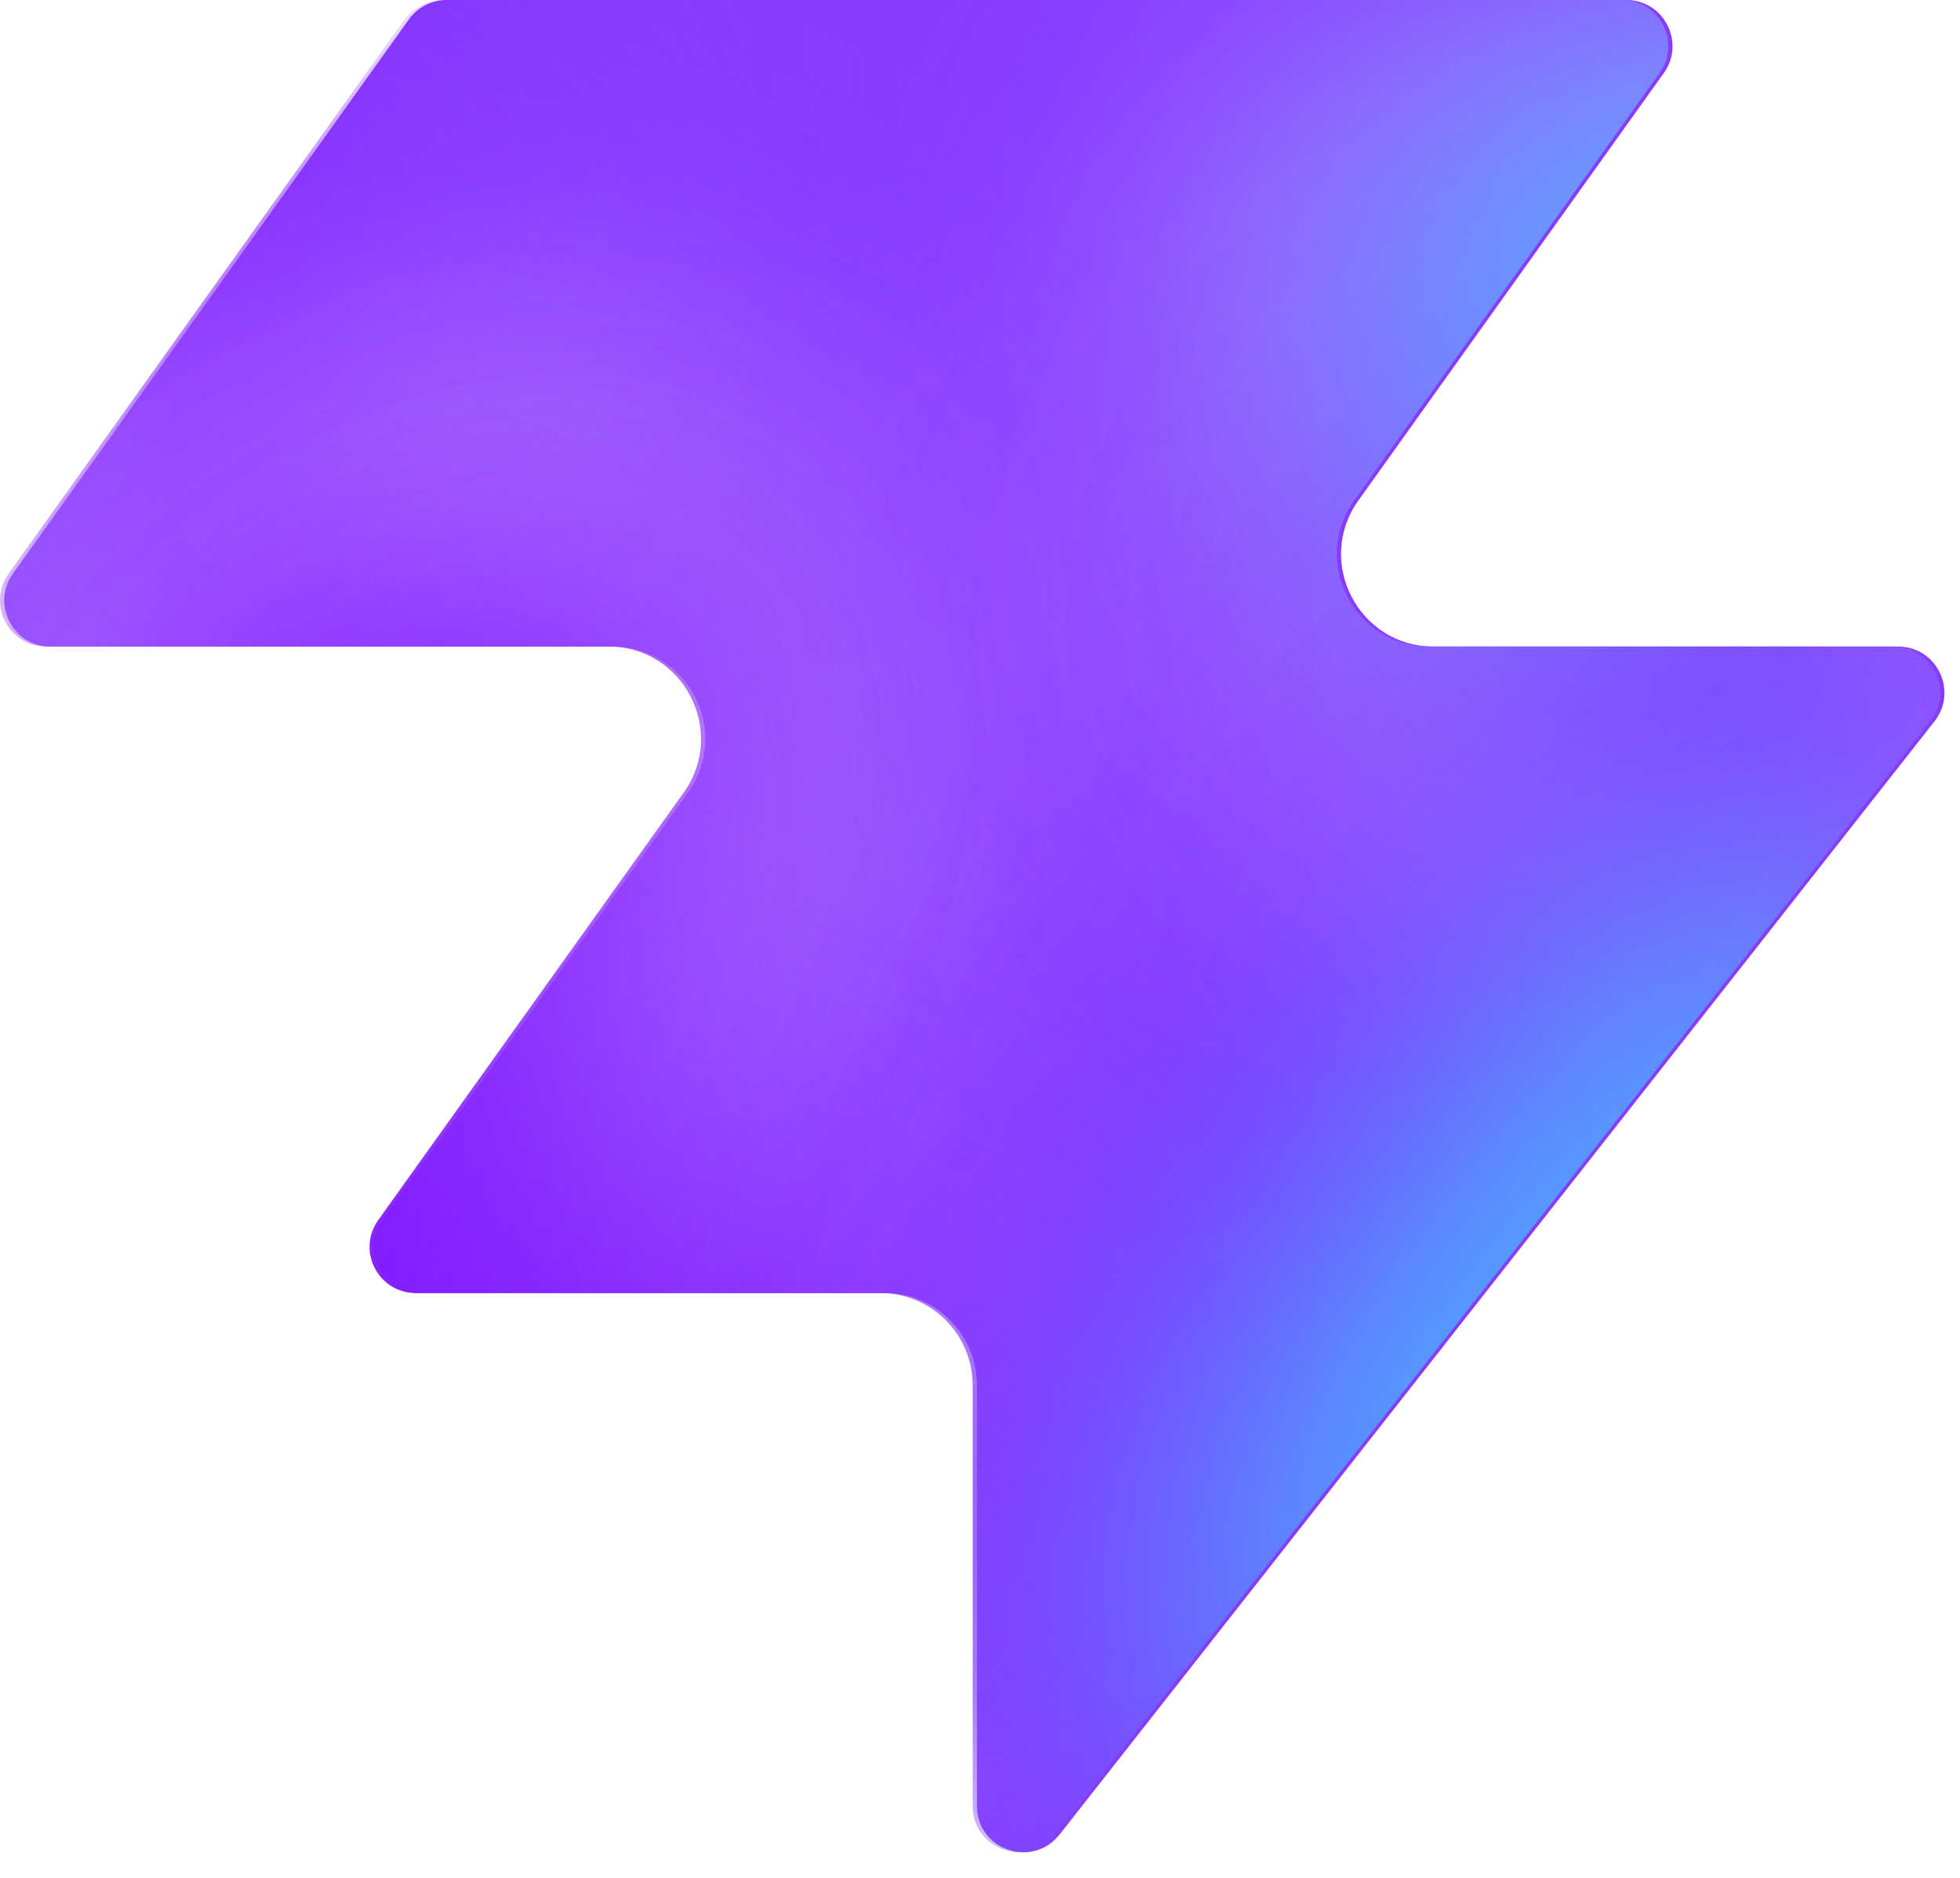
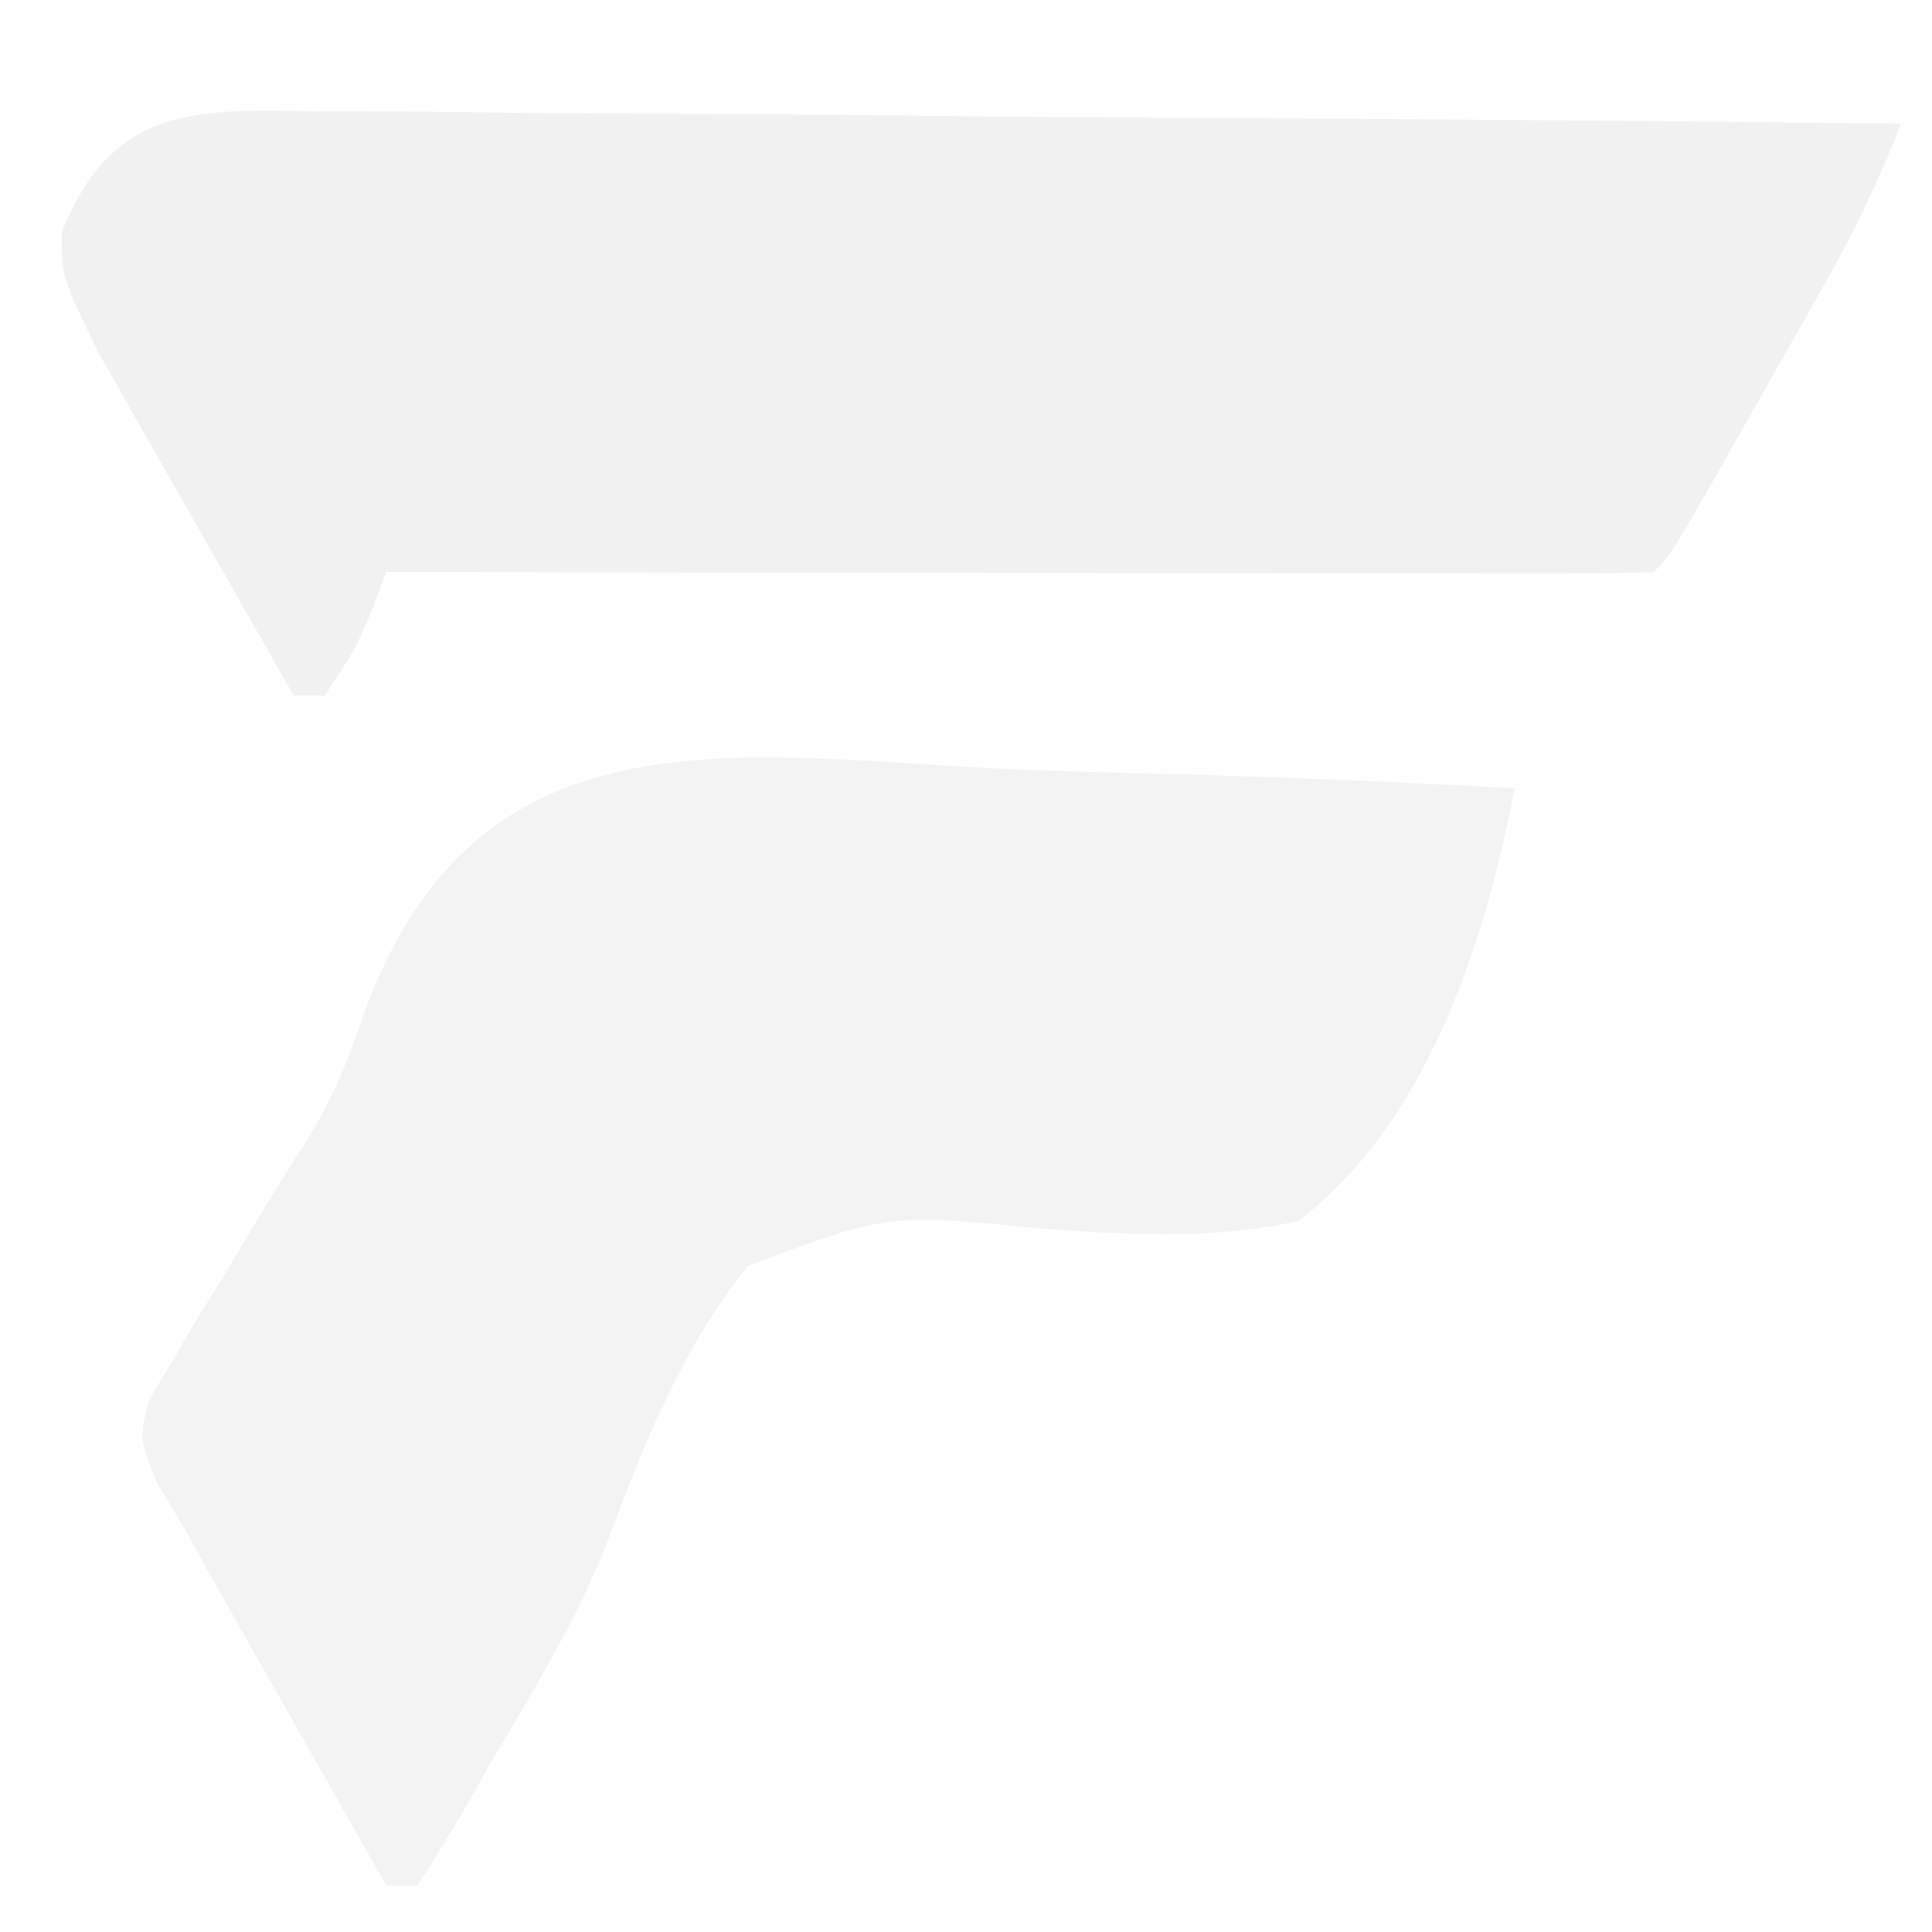
- <svg xmlns="http://www.w3.org/2000/svg" width="48" height="46" fill="none" viewBox="0 0 48 46">
-   <path fill="#863bff" d="M25.946 44.938c-.664.845-2.021.375-2.021-.698V33.937a2.26 2.26 0 0 0-2.262-2.262H10.287c-.92 0-1.456-1.04-.92-1.788l7.48-10.471c1.07-1.497 0-3.578-1.842-3.578H1.237c-.92 0-1.456-1.04-.92-1.788L10.013.474c.214-.297.556-.474.92-.474h28.894c.92 0 1.456 1.04.92 1.788l-7.48 10.471c-1.07 1.498 0 3.579 1.842 3.579h11.377c.943 0 1.473 1.088.89 1.83L25.947 44.94z" style="fill:#863bff;fill:color(display-p3 .525 .23 1);fill-opacity:1" />
-   <mask id="a" width="48" height="46" x="0" y="0" maskUnits="userSpaceOnUse" style="mask-type:alpha">
-     <path fill="#000" d="M25.842 44.938c-.664.844-2.021.375-2.021-.698V33.937a2.26 2.26 0 0 0-2.262-2.262H10.183c-.92 0-1.456-1.04-.92-1.788l7.48-10.471c1.07-1.498 0-3.579-1.842-3.579H1.133c-.92 0-1.456-1.04-.92-1.787L9.91.473c.214-.297.556-.474.92-.474h28.894c.92 0 1.456 1.04.92 1.788l-7.48 10.471c-1.07 1.498 0 3.578 1.842 3.578h11.377c.943 0 1.473 1.088.89 1.832L25.843 44.94z" style="fill:#000;fill-opacity:1" />
-   </mask>
-   <g mask="url(#a)">
-     <g filter="url(#b)">
-       <ellipse cx="5.508" cy="14.704" fill="#ede6ff" rx="5.508" ry="14.704" style="fill:#ede6ff;fill:color(display-p3 .927 .903 1);fill-opacity:1" transform="matrix(.00324 1 1 -.00324 -4.47 31.516)" />
-     </g>
-     <g filter="url(#c)">
-       <ellipse cx="10.399" cy="29.851" fill="#ede6ff" rx="10.399" ry="29.851" style="fill:#ede6ff;fill:color(display-p3 .927 .903 1);fill-opacity:1" transform="matrix(.00324 1 1 -.00324 -39.328 7.883)" />
-     </g>
-     <g filter="url(#d)">
-       <ellipse cx="5.508" cy="30.487" fill="#7e14ff" rx="5.508" ry="30.487" style="fill:#7e14ff;fill:color(display-p3 .492 .077 1);fill-opacity:1" transform="rotate(89.814 -25.913 -14.639)scale(1 -1)" />
-     </g>
-     <g filter="url(#e)">
-       <ellipse cx="5.508" cy="30.599" fill="#7e14ff" rx="5.508" ry="30.599" style="fill:#7e14ff;fill:color(display-p3 .492 .077 1);fill-opacity:1" transform="rotate(89.814 -32.644 -3.334)scale(1 -1)" />
-     </g>
-     <g filter="url(#f)">
-       <ellipse cx="5.508" cy="30.599" fill="#7e14ff" rx="5.508" ry="30.599" style="fill:#7e14ff;fill:color(display-p3 .492 .077 1);fill-opacity:1" transform="matrix(.00324 1 1 -.00324 -34.34 30.47)" />
-     </g>
-     <g filter="url(#g)">
-       <ellipse cx="14.072" cy="22.078" fill="#ede6ff" rx="14.072" ry="22.078" style="fill:#ede6ff;fill:color(display-p3 .927 .903 1);fill-opacity:1" transform="rotate(93.35 24.506 48.493)scale(-1 1)" />
-     </g>
-     <g filter="url(#h)">
-       <ellipse cx="3.47" cy="21.501" fill="#7e14ff" rx="3.47" ry="21.501" style="fill:#7e14ff;fill:color(display-p3 .492 .077 1);fill-opacity:1" transform="rotate(89.009 28.708 47.59)scale(-1 1)" />
-     </g>
-     <g filter="url(#i)">
-       <ellipse cx="3.47" cy="21.501" fill="#7e14ff" rx="3.47" ry="21.501" style="fill:#7e14ff;fill:color(display-p3 .492 .077 1);fill-opacity:1" transform="rotate(89.009 28.708 47.59)scale(-1 1)" />
-     </g>
-     <g filter="url(#j)">
-       <ellipse cx=".387" cy="8.972" fill="#7e14ff" rx="4.407" ry="29.108" style="fill:#7e14ff;fill:color(display-p3 .492 .077 1);fill-opacity:1" transform="rotate(39.51 .387 8.972)" />
-     </g>
-     <g filter="url(#k)">
-       <ellipse cx="47.523" cy="-6.092" fill="#7e14ff" rx="4.407" ry="29.108" style="fill:#7e14ff;fill:color(display-p3 .492 .077 1);fill-opacity:1" transform="rotate(37.892 47.523 -6.092)" />
-     </g>
-     <g filter="url(#l)">
-       <ellipse cx="41.412" cy="6.333" fill="#47bfff" rx="5.971" ry="9.665" style="fill:#47bfff;fill:color(display-p3 .28 .748 1);fill-opacity:1" transform="rotate(37.892 41.412 6.333)" />
-     </g>
-     <g filter="url(#m)">
-       <ellipse cx="-1.879" cy="38.332" fill="#7e14ff" rx="4.407" ry="29.108" style="fill:#7e14ff;fill:color(display-p3 .492 .077 1);fill-opacity:1" transform="rotate(37.892 -1.88 38.332)" />
-     </g>
-     <g filter="url(#n)">
-       <ellipse cx="-1.879" cy="38.332" fill="#7e14ff" rx="4.407" ry="29.108" style="fill:#7e14ff;fill:color(display-p3 .492 .077 1);fill-opacity:1" transform="rotate(37.892 -1.88 38.332)" />
-     </g>
-     <g filter="url(#o)">
-       <ellipse cx="35.651" cy="29.907" fill="#7e14ff" rx="4.407" ry="29.108" style="fill:#7e14ff;fill:color(display-p3 .492 .077 1);fill-opacity:1" transform="rotate(37.892 35.651 29.907)" />
-     </g>
-     <g filter="url(#p)">
-       <ellipse cx="38.418" cy="32.4" fill="#47bfff" rx="5.971" ry="15.297" style="fill:#47bfff;fill:color(display-p3 .28 .748 1);fill-opacity:1" transform="rotate(37.892 38.418 32.4)" />
-     </g>
-   </g>
-   <defs>
-     <filter id="b" width="60.045" height="41.654" x="-19.77" y="16.149" color-interpolation-filters="sRGB" filterUnits="userSpaceOnUse">
-       <feFlood flood-opacity="0" result="BackgroundImageFix" />
-       <feBlend in="SourceGraphic" in2="BackgroundImageFix" result="shape" />
-       <feGaussianBlur result="effect1_foregroundBlur_2002_17158" stdDeviation="7.659" />
-     </filter>
-     <filter id="c" width="90.34" height="51.437" x="-54.613" y="-7.533" color-interpolation-filters="sRGB" filterUnits="userSpaceOnUse">
-       <feFlood flood-opacity="0" result="BackgroundImageFix" />
-       <feBlend in="SourceGraphic" in2="BackgroundImageFix" result="shape" />
-       <feGaussianBlur result="effect1_foregroundBlur_2002_17158" stdDeviation="7.659" />
-     </filter>
-     <filter id="d" width="79.355" height="29.4" x="-49.64" y="2.03" color-interpolation-filters="sRGB" filterUnits="userSpaceOnUse">
-       <feFlood flood-opacity="0" result="BackgroundImageFix" />
-       <feBlend in="SourceGraphic" in2="BackgroundImageFix" result="shape" />
-       <feGaussianBlur result="effect1_foregroundBlur_2002_17158" stdDeviation="4.596" />
-     </filter>
-     <filter id="e" width="79.579" height="29.4" x="-45.045" y="20.029" color-interpolation-filters="sRGB" filterUnits="userSpaceOnUse">
-       <feFlood flood-opacity="0" result="BackgroundImageFix" />
-       <feBlend in="SourceGraphic" in2="BackgroundImageFix" result="shape" />
-       <feGaussianBlur result="effect1_foregroundBlur_2002_17158" stdDeviation="4.596" />
-     </filter>
-     <filter id="f" width="79.579" height="29.4" x="-43.513" y="21.178" color-interpolation-filters="sRGB" filterUnits="userSpaceOnUse">
-       <feFlood flood-opacity="0" result="BackgroundImageFix" />
-       <feBlend in="SourceGraphic" in2="BackgroundImageFix" result="shape" />
-       <feGaussianBlur result="effect1_foregroundBlur_2002_17158" stdDeviation="4.596" />
-     </filter>
-     <filter id="g" width="74.749" height="58.852" x="15.756" y="-17.901" color-interpolation-filters="sRGB" filterUnits="userSpaceOnUse">
-       <feFlood flood-opacity="0" result="BackgroundImageFix" />
-       <feBlend in="SourceGraphic" in2="BackgroundImageFix" result="shape" />
-       <feGaussianBlur result="effect1_foregroundBlur_2002_17158" stdDeviation="7.659" />
-     </filter>
-     <filter id="h" width="61.377" height="25.362" x="23.548" y="2.284" color-interpolation-filters="sRGB" filterUnits="userSpaceOnUse">
-       <feFlood flood-opacity="0" result="BackgroundImageFix" />
-       <feBlend in="SourceGraphic" in2="BackgroundImageFix" result="shape" />
-       <feGaussianBlur result="effect1_foregroundBlur_2002_17158" stdDeviation="4.596" />
-     </filter>
-     <filter id="i" width="61.377" height="25.362" x="23.548" y="2.284" color-interpolation-filters="sRGB" filterUnits="userSpaceOnUse">
-       <feFlood flood-opacity="0" result="BackgroundImageFix" />
-       <feBlend in="SourceGraphic" in2="BackgroundImageFix" result="shape" />
-       <feGaussianBlur result="effect1_foregroundBlur_2002_17158" stdDeviation="4.596" />
-     </filter>
-     <filter id="j" width="56.045" height="63.649" x="-27.636" y="-22.853" color-interpolation-filters="sRGB" filterUnits="userSpaceOnUse">
-       <feFlood flood-opacity="0" result="BackgroundImageFix" />
-       <feBlend in="SourceGraphic" in2="BackgroundImageFix" result="shape" />
-       <feGaussianBlur result="effect1_foregroundBlur_2002_17158" stdDeviation="4.596" />
-     </filter>
-     <filter id="k" width="54.814" height="64.646" x="20.116" y="-38.415" color-interpolation-filters="sRGB" filterUnits="userSpaceOnUse">
-       <feFlood flood-opacity="0" result="BackgroundImageFix" />
-       <feBlend in="SourceGraphic" in2="BackgroundImageFix" result="shape" />
-       <feGaussianBlur result="effect1_foregroundBlur_2002_17158" stdDeviation="4.596" />
-     </filter>
-     <filter id="l" width="33.541" height="35.313" x="24.641" y="-11.323" color-interpolation-filters="sRGB" filterUnits="userSpaceOnUse">
-       <feFlood flood-opacity="0" result="BackgroundImageFix" />
-       <feBlend in="SourceGraphic" in2="BackgroundImageFix" result="shape" />
-       <feGaussianBlur result="effect1_foregroundBlur_2002_17158" stdDeviation="4.596" />
-     </filter>
-     <filter id="m" width="54.814" height="64.646" x="-29.286" y="6.009" color-interpolation-filters="sRGB" filterUnits="userSpaceOnUse">
-       <feFlood flood-opacity="0" result="BackgroundImageFix" />
-       <feBlend in="SourceGraphic" in2="BackgroundImageFix" result="shape" />
-       <feGaussianBlur result="effect1_foregroundBlur_2002_17158" stdDeviation="4.596" />
-     </filter>
-     <filter id="n" width="54.814" height="64.646" x="-29.286" y="6.009" color-interpolation-filters="sRGB" filterUnits="userSpaceOnUse">
-       <feFlood flood-opacity="0" result="BackgroundImageFix" />
-       <feBlend in="SourceGraphic" in2="BackgroundImageFix" result="shape" />
-       <feGaussianBlur result="effect1_foregroundBlur_2002_17158" stdDeviation="4.596" />
-     </filter>
-     <filter id="o" width="54.814" height="64.646" x="8.244" y="-2.416" color-interpolation-filters="sRGB" filterUnits="userSpaceOnUse">
-       <feFlood flood-opacity="0" result="BackgroundImageFix" />
-       <feBlend in="SourceGraphic" in2="BackgroundImageFix" result="shape" />
-       <feGaussianBlur result="effect1_foregroundBlur_2002_17158" stdDeviation="4.596" />
-     </filter>
-     <filter id="p" width="39.409" height="43.623" x="18.713" y="10.588" color-interpolation-filters="sRGB" filterUnits="userSpaceOnUse">
-       <feFlood flood-opacity="0" result="BackgroundImageFix" />
-       <feBlend in="SourceGraphic" in2="BackgroundImageFix" result="shape" />
-       <feGaussianBlur result="effect1_foregroundBlur_2002_17158" stdDeviation="4.596" />
-     </filter>
-   </defs>
+ <svg xmlns="http://www.w3.org/2000/svg" version="1.1" width="125" height="125">
+   <path d="M0 0 C1.669 -0.002 1.669 -0.002 3.372 -0.003 C7.046 0.002 10.719 0.056 14.393 0.111 C16.942 0.124 19.491 0.134 22.04 0.141 C28.061 0.165 34.081 0.22 40.101 0.291 C46.957 0.369 53.813 0.407 60.67 0.442 C74.769 0.516 88.868 0.639 102.968 0.795 C101.531 4.47 99.911 7.844 97.964 11.279 C97.388 12.296 96.812 13.313 96.219 14.361 C95.621 15.412 95.022 16.462 94.405 17.545 C93.802 18.611 93.2 19.677 92.579 20.775 C88.107 28.656 88.107 28.656 86.968 29.795 C84.412 29.89 81.883 29.92 79.327 29.908 C78.127 29.908 78.127 29.908 76.903 29.909 C74.246 29.908 71.589 29.9 68.932 29.892 C67.095 29.89 65.258 29.889 63.421 29.888 C58.576 29.884 53.732 29.874 48.887 29.863 C43.947 29.853 39.007 29.849 34.067 29.844 C24.367 29.833 14.667 29.816 4.968 29.795 C4.679 30.558 4.39 31.321 4.093 32.107 C2.968 34.795 2.968 34.795 0.968 37.795 C0.308 37.795 -0.352 37.795 -1.032 37.795 C-3.017 34.331 -4.992 30.862 -6.959 27.388 C-7.629 26.208 -8.301 25.03 -8.976 23.853 C-9.948 22.156 -10.91 20.454 -11.872 18.752 C-12.454 17.731 -13.035 16.709 -13.634 15.657 C-16.044 10.725 -16.044 10.725 -16.032 7.795 C-12.851 -0.098 -7.768 -0.187 0 0 Z " fill="#F1F1F1" transform="translate(20.03247,7.205322)" />
+   <path d="M0 0 C3.846 0.196 7.695 0.281 11.545 0.377 C19.074 0.58 26.592 0.903 34.113 1.305 C32.173 11.343 28.483 22.879 20.113 29.305 C14.56 30.517 9.252 30.194 3.613 29.805 C-6.433 28.808 -6.433 28.808 -15.491 32.202 C-19.81 37.552 -22.237 43.772 -24.63 50.164 C-26.623 55.144 -29.33 59.647 -32.074 64.242 C-32.763 65.466 -32.763 65.466 -33.466 66.714 C-34.547 68.613 -35.708 70.465 -36.887 72.305 C-37.547 72.305 -38.207 72.305 -38.887 72.305 C-40.993 68.598 -43.097 64.889 -45.199 61.18 C-45.794 60.133 -46.389 59.086 -47.002 58.008 C-47.579 56.989 -48.156 55.971 -48.75 54.922 C-49.543 53.524 -49.543 53.524 -50.353 52.097 C-50.859 51.176 -51.365 50.254 -51.887 49.305 C-52.491 48.301 -53.095 47.297 -53.718 46.263 C-54.887 43.305 -54.887 43.305 -54.209 40.814 C-53.718 40.002 -53.228 39.191 -52.723 38.355 C-52.176 37.423 -51.63 36.49 -51.067 35.529 C-50.471 34.568 -49.875 33.607 -49.262 32.617 C-48.72 31.706 -48.179 30.796 -47.621 29.857 C-46.431 27.856 -45.198 25.881 -43.932 23.927 C-42.236 21.16 -41.183 18.409 -40.137 15.34 C-32.933 -3.521 -17.303 -0.974 0 0 Z " fill="#F3F3F3" transform="translate(63.88684,49.69537)" />
</svg>
